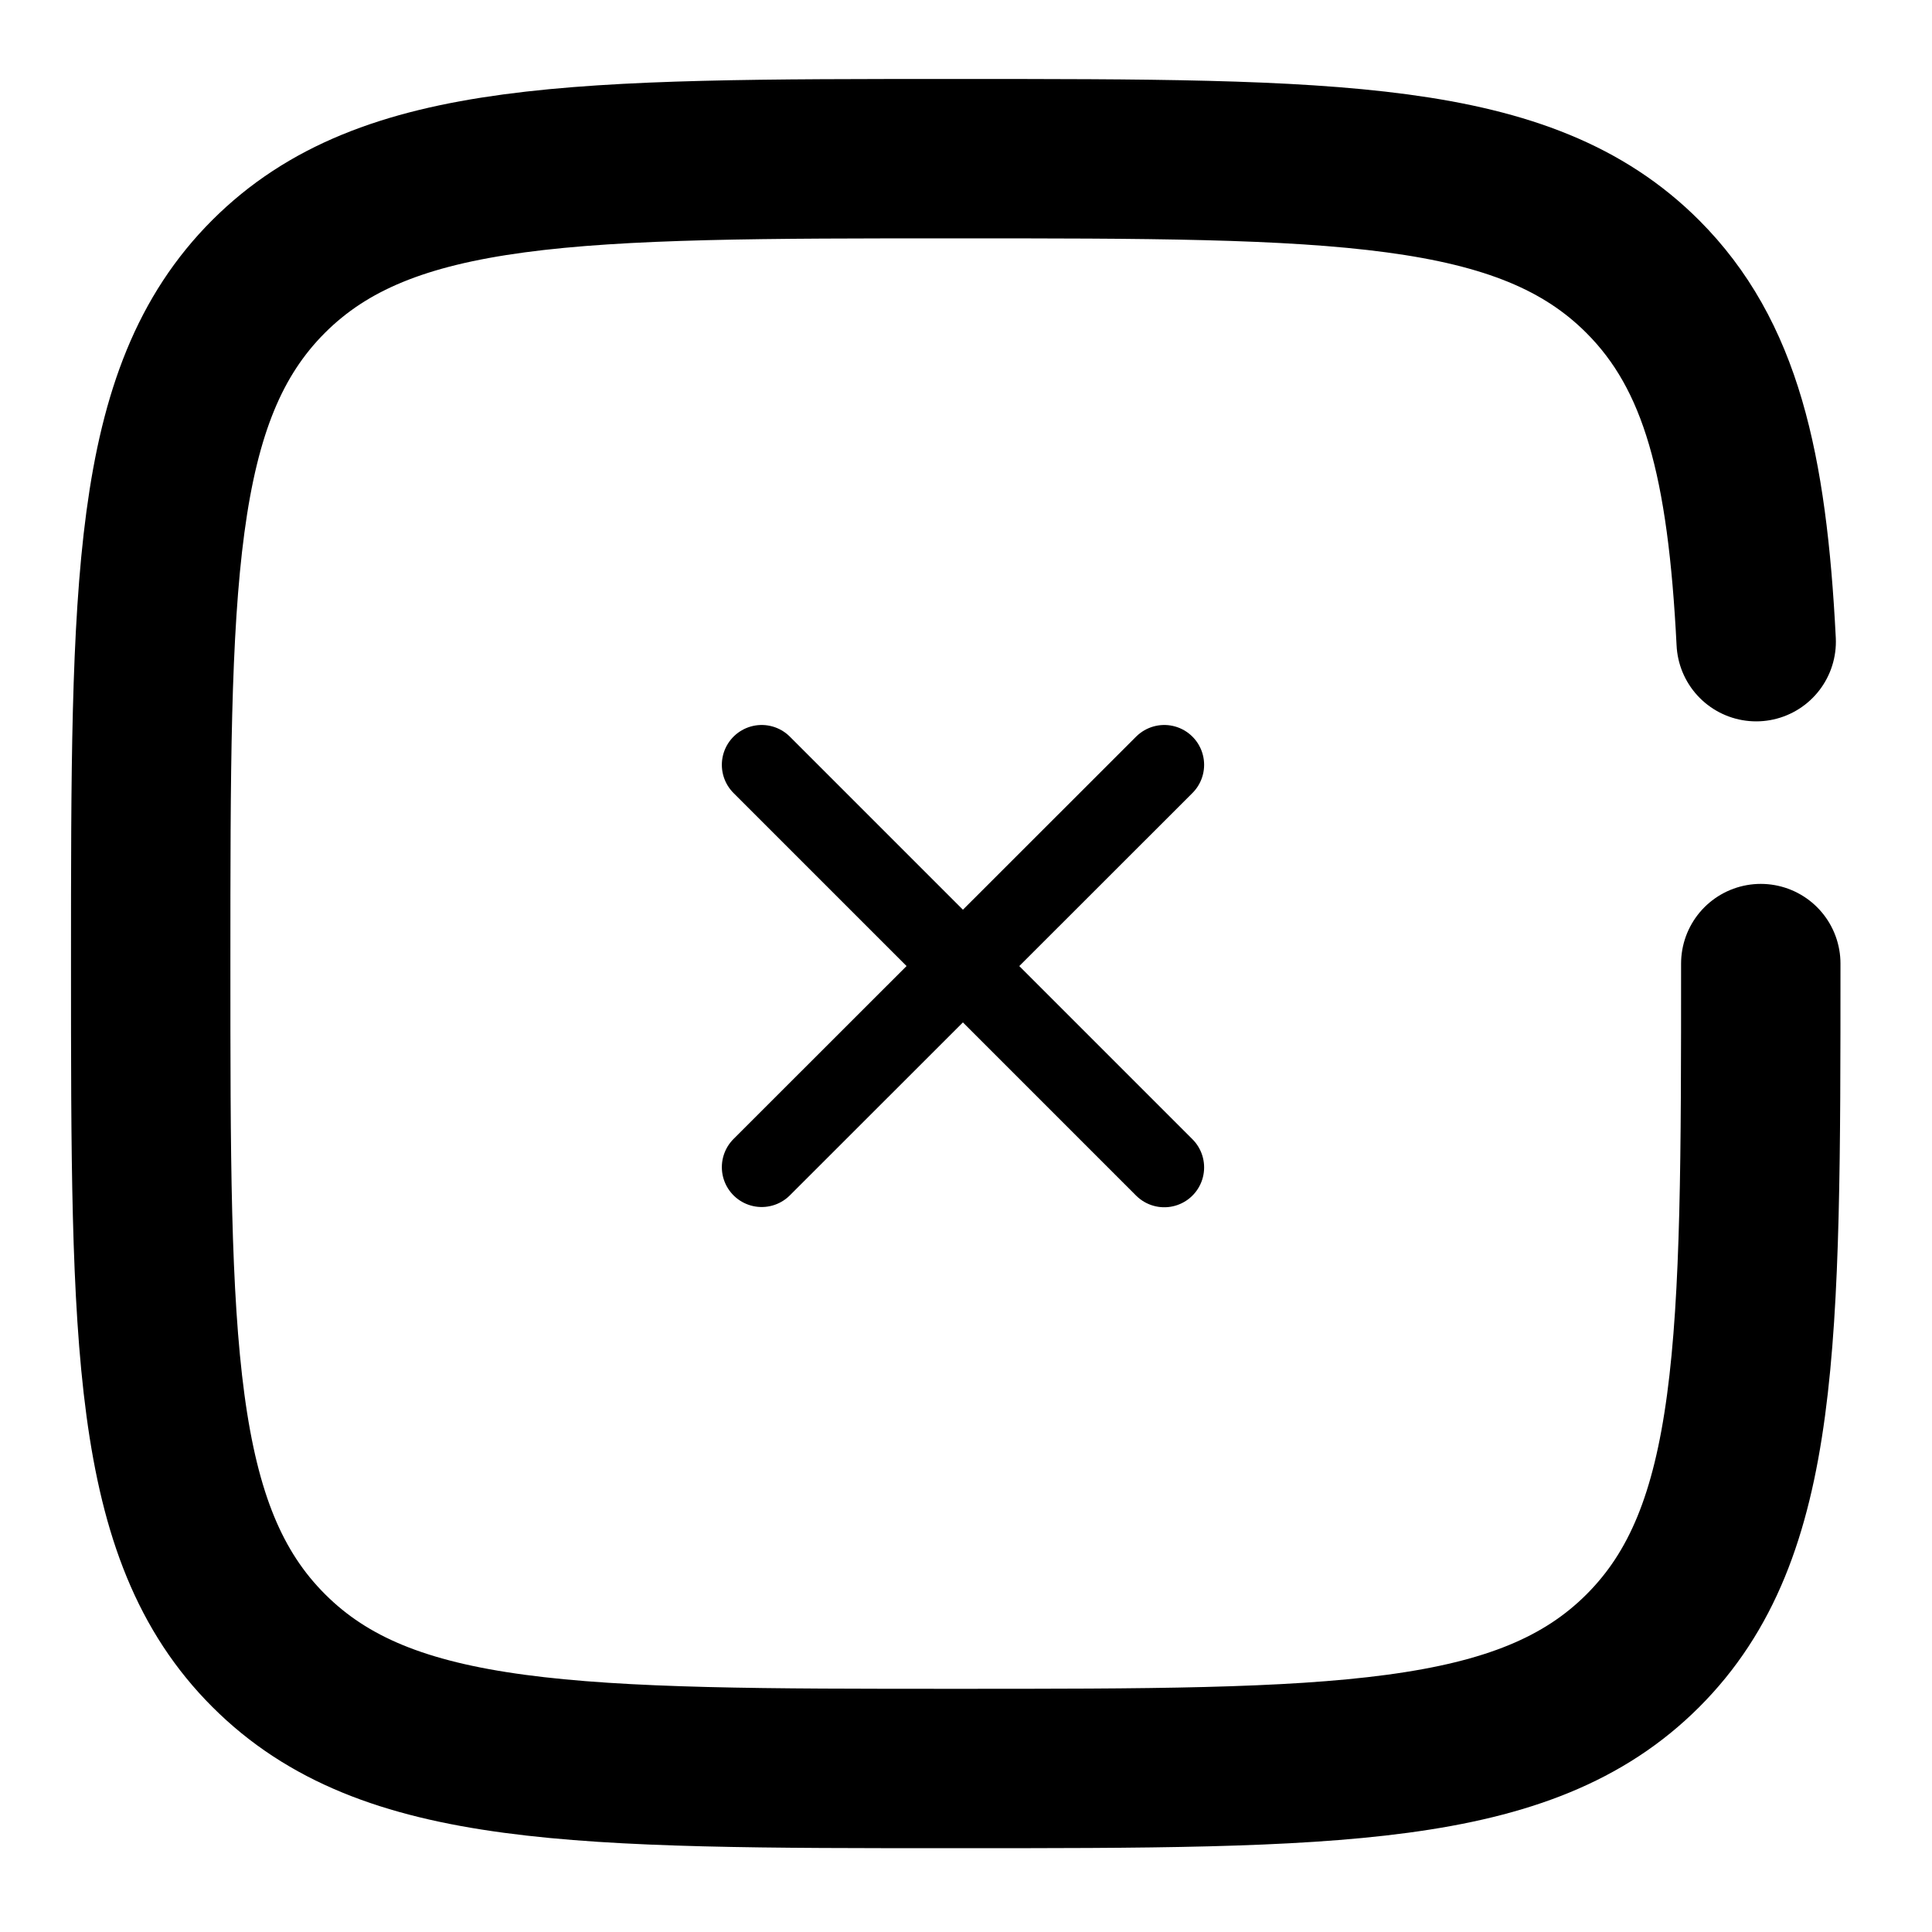
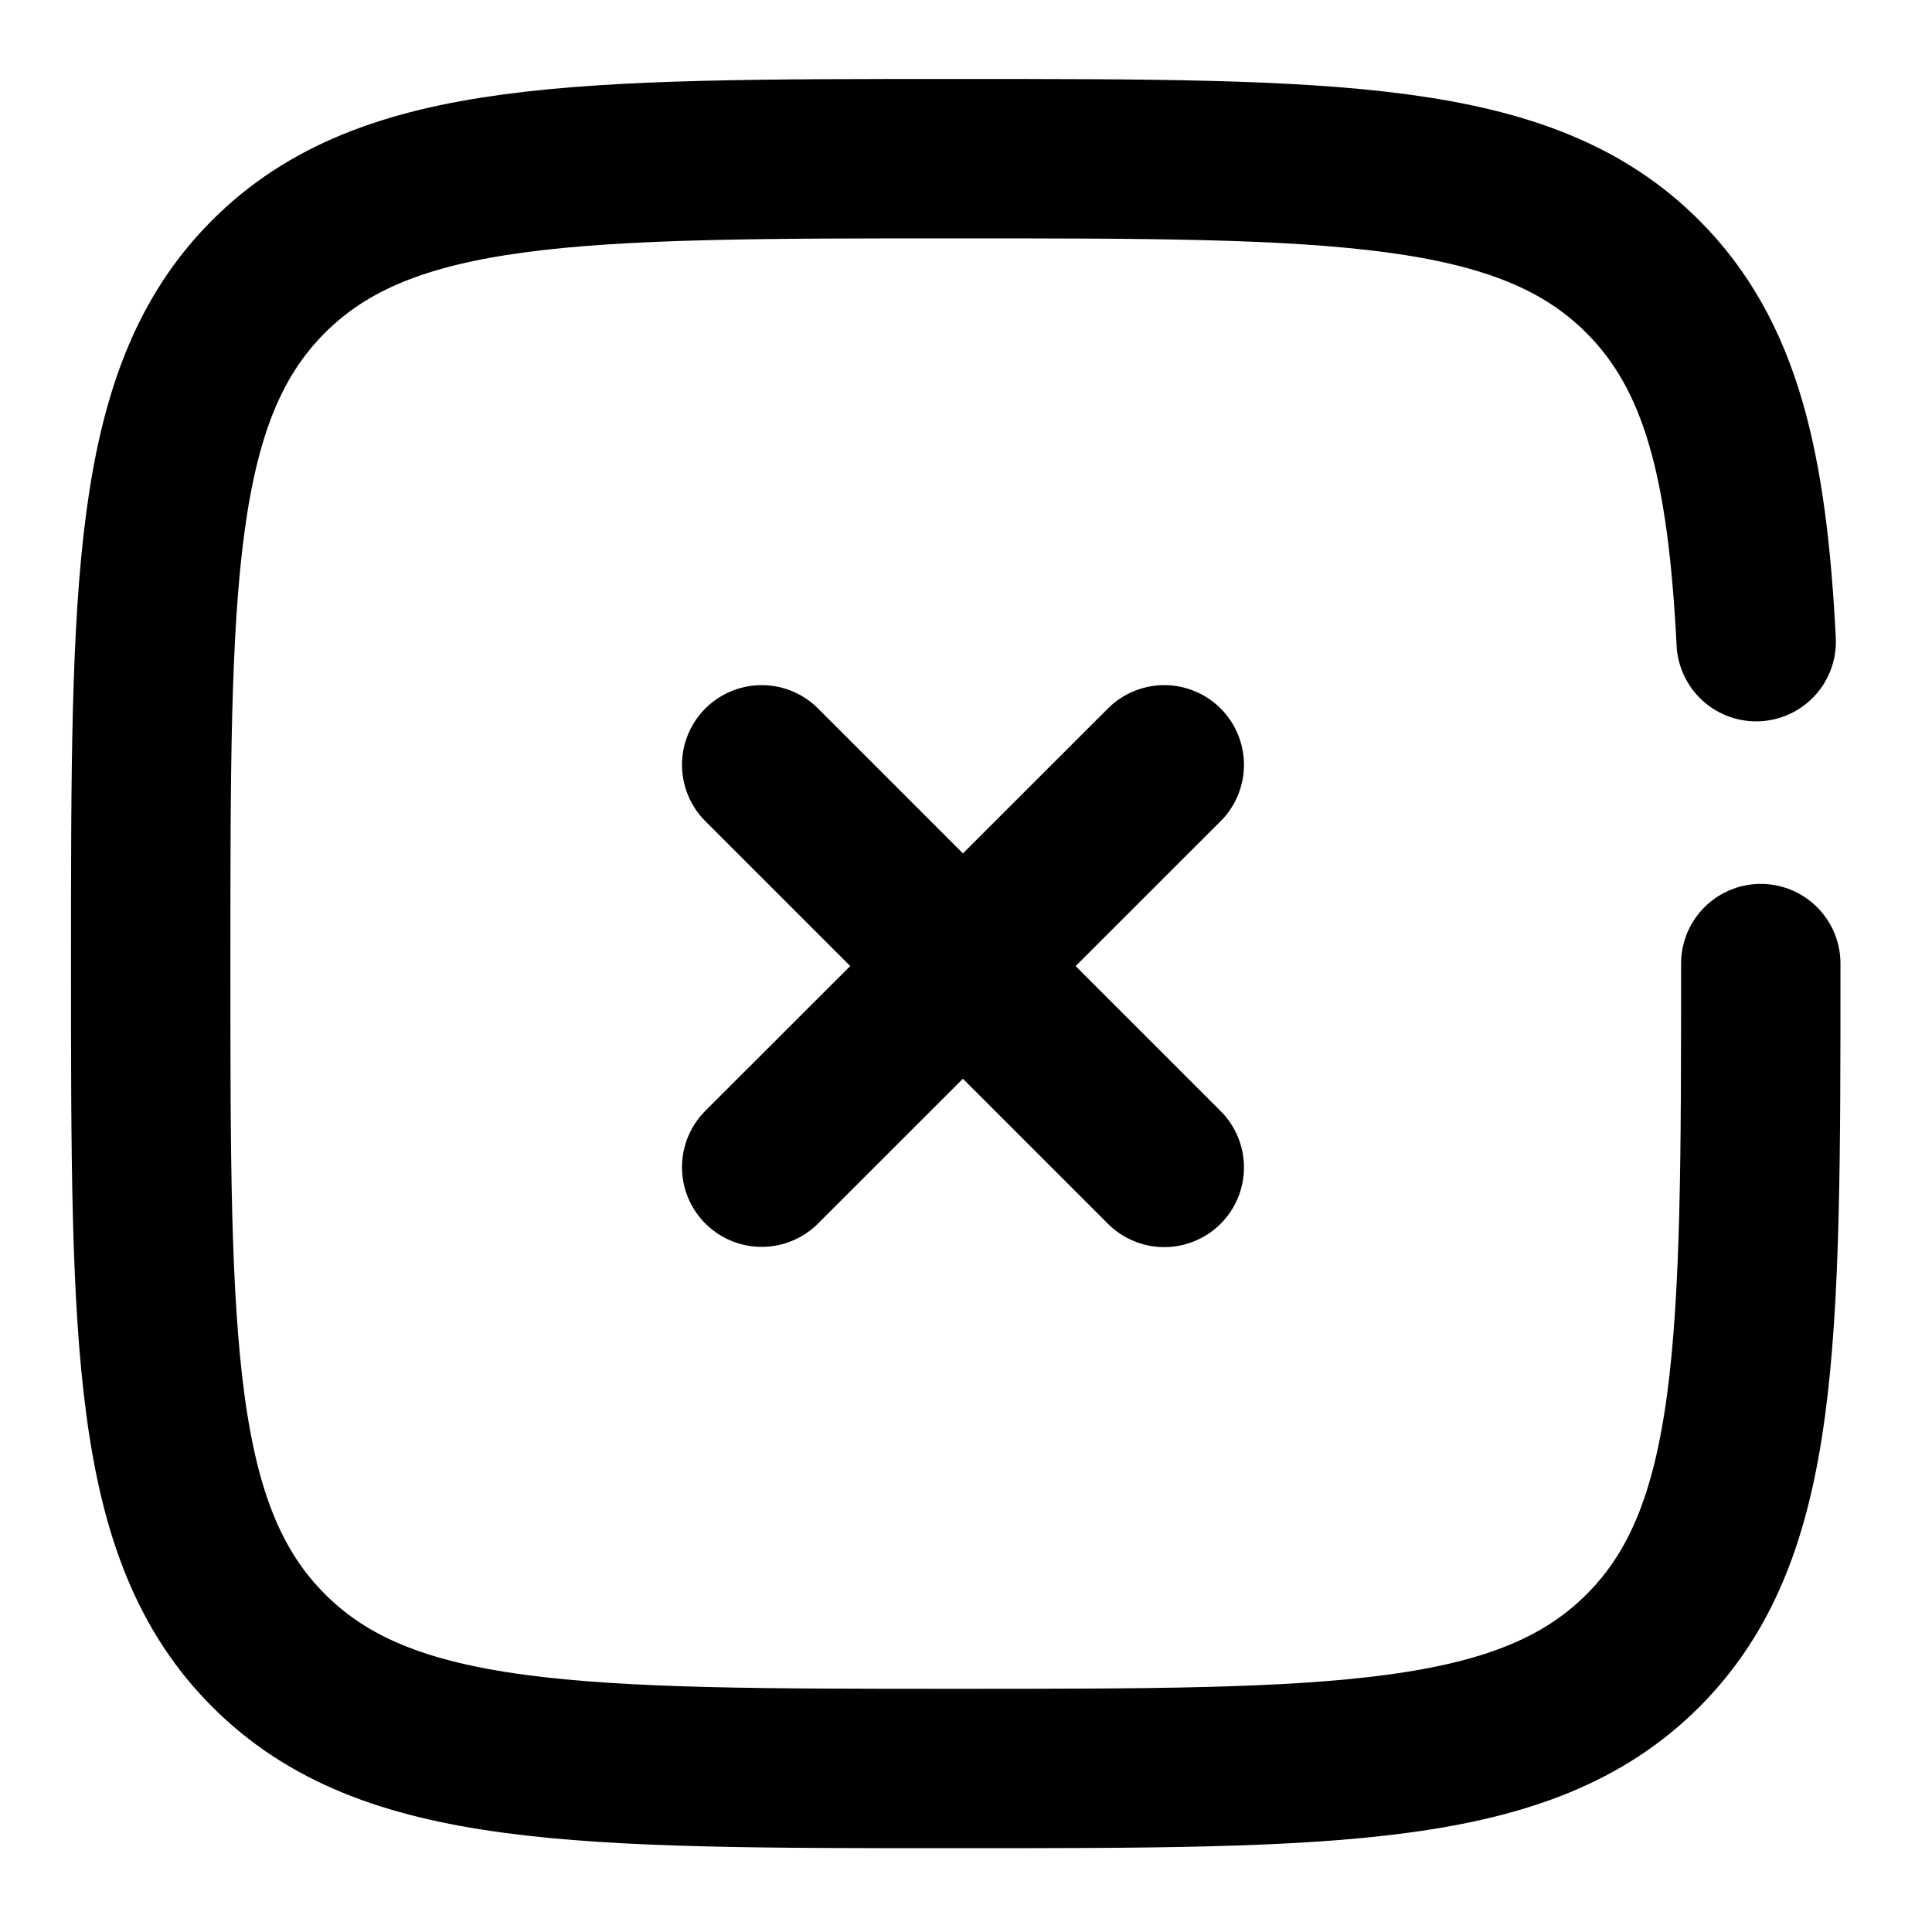
<svg xmlns="http://www.w3.org/2000/svg" version="1.1" x="0px" y="0px" viewBox="0 0 800 800" style="enable-background:new 0 0 800 800;" xml:space="preserve">
  <style type="text/css">
	.st0{display:none;}
	
		.st1{display:inline;fill:none;stroke:#000000;stroke-width:66;stroke-linecap:round;stroke-linejoin:round;stroke-miterlimit:133.333;}
	
		.st2{display:inline;fill:none;stroke:#000000;stroke-width:33;stroke-linecap:round;stroke-linejoin:round;stroke-miterlimit:133.333;}
	.st3{display:inline;fill:none;stroke:#000000;stroke-width:33;stroke-miterlimit:133.333;}
	.st4{display:inline;fill:none;stroke:#000000;stroke-width:66;stroke-linecap:round;stroke-miterlimit:133.333;}
	.st5{display:inline;fill:none;stroke:#000000;stroke-width:33;stroke-linecap:round;stroke-miterlimit:133.333;}
	.st6{display:inline;fill:none;stroke:#000000;stroke-width:66;stroke-linecap:round;stroke-miterlimit:10;}
	.st7{display:inline;fill:none;stroke:#000000;stroke-width:33;stroke-linecap:round;stroke-miterlimit:10;}
	.st8{display:inline;fill:none;stroke:#000000;stroke-width:66;stroke-miterlimit:133.333;}
	.st9{display:inline;}
	.st10{fill:#020202;}
	.st11{fill:none;stroke:#000000;stroke-width:66;stroke-linecap:round;stroke-miterlimit:133.333;}
- 	.st12{fill:none;stroke:#000000;stroke-width:33;stroke-linecap:round;stroke-linejoin:round;stroke-miterlimit:10;}
+ 	.st12{fill:none;stroke:#000000;stroke-width:66;stroke-linecap:round;stroke-linejoin:round;stroke-miterlimit:10;}
	.st13{display:inline;fill:none;stroke:#000000;stroke-width:33;stroke-linecap:round;stroke-linejoin:round;stroke-miterlimit:10;}
	.st14{display:inline;fill:none;stroke:#000000;stroke-width:66;stroke-miterlimit:10;}
	
		.st15{display:inline;fill:none;stroke:#000000;stroke-width:66.667;stroke-linecap:round;stroke-linejoin:round;stroke-miterlimit:66.667;}
	.st16{fill:none;stroke:#000000;stroke-width:66;stroke-linecap:round;stroke-linejoin:round;stroke-miterlimit:133.333;}
+ 	.st17{display:inline;fill:none;stroke:#000000;stroke-width:66;stroke-linecap:round;stroke-linejoin:round;stroke-miterlimit:10;}
+ 	.st18{fill-opacity:0;stroke:#000000;stroke-width:66;stroke-linecap:round;stroke-linejoin:round;stroke-miterlimit:25;}
+ 	.st19{fill:none;stroke:#000000;stroke-width:66;stroke-linecap:round;stroke-linejoin:round;stroke-miterlimit:25;}
</style>
  <g id="calendar" class="st0">
    <path class="st1" d="M580,699H202.4c-37.3,0-56,0-70.3-7.3c-12.5-6.4-22.7-16.6-29.1-29.1c-7.3-14.3-7.3-32.9-7.3-70.3v-320   c0-37.3,0-56,7.3-70.3c6.4-12.5,16.6-22.7,29.1-29.1c14.3-7.3,32.9-7.3,70.3-7.3h386.7c37.3,0,56,0,70.3,7.3   c12.5,6.4,22.7,16.6,29.1,29.1c7.3,14.3,7.3,32.9,7.3,70.3v306 M229,99v66.7 M562.4,99v66.7 M95.7,299h600" />
  </g>
  <g id="month" class="st0">
    <rect x="202.9" y="398.8" class="st2" width="379.3" height="192.3" />
  </g>
  <g id="week" class="st0">
    <rect x="202.9" y="398.8" class="st2" width="379.3" height="104.3" />
  </g>
  <g id="day" class="st0">
    <rect x="202.9" y="398.8" class="st2" width="118.3" height="104.3" />
  </g>
  <g id="screenshot" class="st0">
    <circle class="st3" cx="400" cy="433.3" r="100" />
    <path class="st4" d="M66.7,445.5c0-102.1,0-153.2,25-189.9c10.8-15.9,24.7-29.5,40.9-40.1c24-15.8,54.1-21.4,100.1-23.4   c22,0,40.9-16.3,45.2-37.5c6.5-31.7,34.8-54.5,67.8-54.5h108.9c32.9,0,61.3,22.8,67.8,54.5c4.3,21.1,23.2,37.5,45.2,37.5   c46,2,76.1,7.6,100.1,23.4c16.2,10.6,30.1,24.2,40.9,40.1c25,36.7,25,87.8,25,189.9c0,102.1,0,153.2-25,189.9   c-10.8,15.9-24.7,29.5-40.9,40.1C630.1,700,578.1,700,474.1,700H325.9c-104,0-156.1,0-193.4-24.5c-16.2-10.6-30.1-24.3-40.9-40.1   C84.6,625,79.5,613.5,75.9,600" />
    <path class="st5" d="M633.3,333.3H600" />
  </g>
  <g id="settings" class="st0">
    <circle class="st3" cx="396.3" cy="399.3" r="100" />
    <path class="st4" d="M118.3,353.9c15.8,9.9,25.9,26.8,25.9,45.4c0,18.6-10.1,35.5-25.9,45.4c-10.7,6.7-17.6,12.1-22.5,18.5   c-10.8,14-15.5,31.8-13.2,49.3c1.7,13.1,9.5,26.6,25,53.5c15.5,26.9,23.3,40.3,33.8,48.4c14,10.8,31.8,15.5,49.3,13.2   c8-1.1,16.1-4.3,27.3-10.3c16.4-8.7,36.1-9,52.2,0.3c16.1,9.3,25.6,26.5,26.3,45.1c0.5,12.6,1.7,21.3,4.8,28.8   c6.8,16.3,19.7,29.3,36.1,36.1c12.3,5.1,27.8,5.1,58.8,5.1s46.6,0,58.8-5.1c16.3-6.8,29.3-19.7,36.1-36.1   c3.1-7.5,4.3-16.1,4.8-28.8c0.7-18.6,10.2-35.8,26.3-45.1c16.1-9.3,35.8-9,52.2-0.3c11.2,5.9,19.3,9.2,27.3,10.3   c17.5,2.3,35.3-2.4,49.3-13.2c10.5-8.1,18.3-21.5,33.8-48.4c6.9-12,12.3-21.3,16.3-29.1 M674.2,444.6   c-15.8-9.9-25.9-26.8-25.9-45.4c0-18.6,10.1-35.5,25.9-45.4c10.7-6.7,17.6-12.1,22.5-18.5c10.8-14,15.5-31.8,13.2-49.3   c-1.7-13.1-9.5-26.6-25-53.5c-15.5-26.9-23.3-40.4-33.8-48.4c-14-10.8-31.8-15.5-49.3-13.2c-8,1.1-16.1,4.3-27.3,10.3   c-16.5,8.7-36.1,9-52.2-0.3c-16.1-9.3-25.6-26.5-26.3-45.1c-0.5-12.7-1.7-21.3-4.8-28.8c-6.8-16.3-19.7-29.3-36.1-36.1   c-12.3-5.1-27.8-5.1-58.8-5.1s-46.6,0-58.8,5.1c-16.3,6.8-29.3,19.7-36.1,36.1c-3.1,7.5-4.3,16.1-4.8,28.8   c-0.7,18.6-10.2,35.8-26.3,45.1c-16.1,9.3-35.8,9-52.2,0.3c-11.2-5.9-19.3-9.2-27.3-10.3c-17.5-2.3-35.3,2.4-49.3,13.2   c-10.5,8.1-18.3,21.5-33.8,48.4c-6.9,12-12.3,21.3-16.3,29.1" />
  </g>
  <g id="delete" class="st0">
    <line class="st6" x1="124.4" y1="215.5" x2="689.4" y2="215.5" />
    <line class="st7" x1="515.9" y1="395" x2="515.9" y2="564.8" />
    <line class="st7" x1="297.9" y1="395" x2="297.9" y2="564.8" />
    <path class="st6" d="M297.9,134c0,0,23.9-62.5,114.5-62.5S515.9,134,515.9,134" />
    <path class="st6" d="M655.3,313.1v345c0,30.3-24.8,55-55,55H213.6c-30.3,0-55-24.8-55-55v-345" />
    <line class="st7" x1="406.9" y1="393.6" x2="406.9" y2="563.4" />
  </g>
  <g id="rec" class="st0">
    <path class="st8" d="M229.1,249c0-92,74.6-166.7,166.7-166.7c92,0,166.7,74.6,166.7,166.7v100c0,92-74.6,166.7-166.7,166.7   c-92,0-166.7-74.6-166.7-166.7V249z" />
    <path class="st5" d="M429.1,249h133.3" />
    <path class="st5" d="M429.1,349h133.3" />
    <path class="st4" d="M395.8,615.7v100" />
    <path class="st4" d="M126.4,393.3c0,0,20.7,104.5,89.5,158.6c72.8,57.2,179.9,63.8,179.9,63.8" />
    <path class="st4" d="M665.2,375.6c0,0,5.7,72-62.3,149.7c-54.7,62.5-114.1,78.5-114.1,78.5" />
  </g>
  <g id="share" class="st0">
    <path class="st4" d="M132,417.6c0,46,37.3,83.3,83.3,83.3s83.3-37.3,83.3-83.3s-37.3-83.3-83.3-83.3" />
    <path class="st5" d="M465.4,234.3L298.7,350.9" />
    <path class="st5" d="M465.4,600.9L298.7,484.3" />
    <path class="st4" d="M548.7,717.6c46,0,83.3-37.3,83.3-83.3S594.7,551,548.7,551s-83.3,37.3-83.3,83.3" />
    <path class="st4" d="M620.9,242.6c-23,39.9-74,53.5-113.8,30.5c-39.9-23-53.5-74-30.5-113.8c23-39.9,74-53.5,113.8-30.5" />
  </g>
  <g id="premium" class="st0">
    <path class="st1" d="M663.7,399.8c0,148.7-182,256.5-245.3,289.4c-6.8,3.6-10.3,5.3-15,6.3c-3.7,0.7-9,0.7-12.7,0   c-4.7-0.9-8.2-2.7-15-6.3c-63.3-33-245.3-140.7-245.3-289.4V273.7c0-26.7,0-40,4.4-51.4c3.9-10.1,10.1-19.1,18.2-26.3   c9.2-8.1,21.7-12.8,46.6-22.1l178.7-67c6.9-2.6,10.4-3.9,14-4.4c3.2-0.5,6.4-0.5,9.5,0c3.6,0.5,7,1.8,14,4.4l178.7,67   c25,9.4,37.4,14,46.6,22.1c8.1,7.2,14.4,16.2,18.2,26.3c4.4,11.5,4.4,24.8,4.4,51.4V399.8z" />
  </g>
  <g id="Layer_30" class="st0">
    <polyline class="st1" points="379.1,299.8 329.1,399.8 462.4,399.8 412.4,499.8  " />
  </g>
  <g id="Layer_32" class="st0">
    <polygon class="st2" points="397,292.2 432,363 510.1,374.4 453.6,429.5 466.9,507.4 397,470.6 327.1,507.4 340.4,429.5    283.8,374.4 362,363  " />
  </g>
  <g id="Layer_31" class="st0">
    <path class="st2" d="M534.7,228.4v49 M534.7,326.4v-49 M534.7,277.4h-49 M534.7,277.4h49" />
  </g>
  <g id="target" class="st0">
    <path class="st2" d="M62.4,399h100" />
    <path class="st2" d="M629.1,399h100" />
    <path class="st2" d="M395.8,732.3v-100" />
    <path class="st2" d="M395.8,165.7v-100" />
    <path class="st2" d="M329.1,399h66.7h66.7" />
    <path class="st2" d="M395.8,465.7V399v-66.7" />
    <path class="st1" d="M229.1,110.3c49-28.4,106-44.6,166.7-44.6c184.1,0,333.3,149.2,333.3,333.3c0,184.1-149.2,333.3-333.3,333.3   C211.7,732.3,62.4,583.1,62.4,399c0-60.7,16.2-117.6,44.6-166.7" />
  </g>
  <g id="warning" class="st0">
    <path class="st4" d="M206.1,299c76.2-133.3,122-200,189.7-200c77,0,125.7,86.2,222.9,258.7l12.1,21.5   c80.8,143.3,121.3,215,84.7,267.4C679,699,588.7,699,407.9,699h-24.2c-180.8,0-271.1,0-307.7-52.4c-31.7-45.5-5.4-105.5,54.9-214.3   " />
    <path class="st4" d="M395.8,265.7v166.7" />
    <line class="st4" x1="395.5" y1="563.6" x2="396" y2="563.6" />
  </g>
  <g id="robot" class="st0">
    <path class="st1" d="M634.3,410.7h33.3c36.8,0,66.7,29.8,66.7,66.7v33.3c0,36.8-29.8,66.7-66.7,66.7l-33.3,2 M167.6,462.7v66.7    M167.6,410.7h-33.3c-36.8,0-66.7,29.8-66.7,66.7v33.3c0,36.8,29.8,66.7,66.7,66.7h33.3 M401,277.4H301   c-73.6,0-133.3,59.7-133.3,133.3v2l-0.1,0v164.7v-0.1V721h100h266.7h100V577.3v2.1V410.7v0l0,0c0-73.6-59.7-133.3-133.3-133.3H401    M301,412.7L301,412.7 M501,412.7L501,412.7" />
    <g class="st9">
      <path d="M401,101.7c18.4,0,33.3,14.9,33.3,33.3s-14.9,33.3-33.3,33.3s-33.3-14.9-33.3-33.3S382.6,101.7,401,101.7 M401,35.7    c-54.8,0-99.3,44.5-99.3,99.3s44.5,99.3,99.3,99.3s99.3-44.5,99.3-99.3S455.7,35.7,401,35.7L401,35.7z" />
    </g>
    <rect x="268.5" y="517.3" class="st2" width="261" height="102.5" />
  </g>
  <g id="dark" class="st0">
    <path class="st1" d="M387.3,186.3c54.2-53.9,129-87.3,211.5-87.3c32.8,0,64.3,5.2,93.8,14.9C596.5,172.4,532.2,278.2,532.2,399   c0,120.8,64.3,226.6,160.4,285.1c-29.5,9.7-61,14.9-93.8,14.9c-61.7,0-119-18.6-166.7-50.5" />
    <g class="st9">
      <path class="st10" d="M310,328.8c6.2,0,12.3,3.4,15,10.2l14.3,36.5c1.6,4.2,4.9,7.5,9.1,9.1l36.4,14.4c13.6,5.4,13.6,24.7,0,30.1    l-36.4,14.4c-4.2,1.6-7.4,4.9-9.1,9.1l-14.3,36.5c-2.7,6.8-8.8,10.2-15,10.2s-12.3-3.4-15-10.2l-14.3-36.5    c-1.6-4.2-4.9-7.5-9.1-9.1l-36.4-14.4c-13.6-5.4-13.6-24.7,0-30.1l36.4-14.4c4.2-1.6,7.4-4.9,9.1-9.1L295,339    C297.6,332.2,303.8,328.8,310,328.8 M310,295.8c-20.3,0-38.3,12.2-45.7,31.2l-11.7,29.7L223,368.4c-18.9,7.5-31.1,25.4-31.1,45.7    s12.2,38.3,31.1,45.7l29.6,11.7l11.7,29.7c7.4,18.9,25.4,31.2,45.7,31.2c20.3,0,38.3-12.2,45.7-31.2l11.7-29.7l29.6-11.7    c18.9-7.5,31.1-25.4,31.1-45.7s-12.2-38.3-31.1-45.7l-29.6-11.7L355.7,327C348.2,308,330.3,295.8,310,295.8L310,295.8z" />
    </g>
    <g class="st9">
      <path d="M181,522.9c6.2,0,12.3,3.4,15,10.2l5.2,13.3c1.6,4.2,4.9,7.5,9.1,9.1l13.3,5.3c13.6,5.4,13.6,24.7,0,30.1l-13.3,5.3    c-4.2,1.6-7.4,4.9-9.1,9.1l-5.2,13.3c-2.7,6.8-8.8,10.2-15,10.2c-6.2,0-12.3-3.4-15-10.2l-5.2-13.3c-1.6-4.2-4.9-7.5-9.1-9.1    l-13.3-5.3c-13.6-5.4-13.6-24.7,0-30.1l13.3-5.3c4.2-1.6,7.4-4.9,9.1-9.1l5.2-13.3C168.7,526.3,174.9,522.9,181,522.9 M181,489.9    c-20.3,0-38.3,12.2-45.7,31.2l-2.6,6.5l-6.4,2.6c-18.9,7.5-31.1,25.4-31.1,45.7c0,20.3,12.2,38.3,31.1,45.7l6.4,2.6l2.6,6.5    c7.4,18.9,25.4,31.2,45.7,31.2c20.3,0,38.3-12.2,45.7-31.2l2.6-6.5l6.4-2.6c18.9-7.5,31.1-25.4,31.1-45.7    c0-20.3-12.2-38.3-31.1-45.7l-6.4-2.6l-2.6-6.5C219.3,502.1,201.4,489.9,181,489.9L181,489.9z" />
    </g>
  </g>
  <g id="light" class="st0">
    <path class="st6" d="M238.6,343.5c-6.1,17.4-9.5,36.1-9.5,55.6c0,92,74.6,166.7,166.7,166.7c92,0,166.7-74.6,166.7-166.7   c0-92-74.6-166.7-166.7-166.7c-19.5,0-38.2,3.3-55.6,9.5" />
    <path class="st7" d="M395.8,65.7v66.7" />
    <path class="st7" d="M395.8,665.7v66.7" />
    <path class="st7" d="M129.1,399H62.4" />
    <path class="st7" d="M729.1,399h-66.7" />
    <path class="st7" d="M655,139.8L581,207.5" />
    <path class="st7" d="M136.5,139.8l74.1,67.7" />
    <path class="st7" d="M210.6,584.2l-74.1,74.1" />
    <path class="st7" d="M655,658.3L581,584.2" />
  </g>
  <g id="time" class="st0">
    <path class="st2" d="M395.8,265.7V399l83.3,83.3" />
-     <path class="st1" d="M229.1,110.3c49-28.4,106-44.6,166.7-44.6c184.1,0,333.3,149.2,333.3,333.3c0,184.1-149.2,333.3-333.3,333.3   C211.7,732.3,62.4,583.1,62.4,399c0-60.7,16.2-117.6,44.6-166.7" />
+     <path class="st1" d="M690.2,238c28.4,49,44.6,106,44.6,166.7c0,184.1-149.2,333.3-333.3,333.3C217.3,738,68.1,588.8,68.1,404.7   c0-184.1,149.2-333.3,333.3-333.3c60.7,0,117.6,16.2,166.7,44.6" />
  </g>
  <g id="BG1">
    <path class="st11" d="M729.1,399c0,157.1,0,235.7-48.8,284.5c-48.8,48.8-127.4,48.8-284.5,48.8c-157.1,0-235.7,0-284.5-48.8   C62.4,634.7,62.4,556.1,62.4,399c0-157.1,0-235.7,48.8-284.5c48.8-48.8,127.4-48.8,284.5-48.8c157.1,0,235.7,0,284.5,48.8   c32.5,32.5,43.3,78.1,47,151.2" />
  </g>
  <g id="plan" class="st0">
    <path class="st2" d="M210,487.5l18.1,40l115.2-100" />
    <path class="st2" d="M210,296.2l38.1,40l95.2-100" />
    <path class="st5" d="M443.3,302.9H590" />
    <path class="st5" d="M443.3,494.2H590" />
  </g>
  <g id="settings_1_" class="st0">
    <path class="st4" d="M215.8,234.3h360" />
    <path class="st4" d="M215.8,399h360" />
    <path class="st4" d="M215.8,563.7h360" />
  </g>
  <g id="log" class="st0">
-     <path class="st2" d="M399.1,287.3v112.6 M399.1,512.5V399.9 M399.1,399.9H286.4 M399.1,399.9h112.6" />
+     <path class="st1" d="M399.1,287.3v112.6 M399.1,512.5V399.9 M399.1,399.9H286.4 M399.1,399.9h112.6" />
  </g>
  <g id="close">
    <path class="st12" d="M482.1,316.7L315.4,483.3 M315.4,316.7l166.7,166.7" />
  </g>
  <g id="check" class="st0">
    <path class="st13" d="M279.1,415.7l66.7,66.7l166.7-166.7" />
  </g>
  <g id="BG2" class="st0">
    <path class="st4" d="M729.1,399c0,157.1,0,235.7-48.8,284.5c-48.8,48.8-127.4,48.8-284.5,48.8c-157.1,0-235.7,0-284.5-48.8   C62.4,634.7,62.4,556.1,62.4,399c0-157.1,0-235.7,48.8-284.5c48.8-48.8,127.4-48.8,284.5-48.8c20,0,38.8,0,56.4,0.1" />
  </g>
  <g id="edit" class="st0">
    <path class="st14" d="M715.5,201.3l-318,318c-31.7,31.7-125.7,46.3-146.7,25.3s-6.7-115,25-146.7L594.2,79.7   c7.9-8.6,17.4-15.4,27.9-20.2c10.6-4.8,22-7.4,33.6-7.6c11.6-0.2,23.2,1.9,33.9,6.2c10.8,4.3,20.6,10.8,28.8,19s14.7,18,19,28.8   s6.4,22.3,6.1,34c-0.3,11.6-2.9,23.1-7.7,33.6S724.1,193.5,715.5,201.3L715.5,201.3z" />
  </g>
  <g id="quick_edit" class="st0">
    <path class="st14" d="M715.5,201.3l-318,318c-31.7,31.7-125.7,46.3-146.7,25.3s-6.7-115,25-146.7L594.2,79.7   c7.9-8.6,17.4-15.4,27.9-20.2c10.6-4.8,22-7.4,33.6-7.6c11.6-0.2,23.2,1.9,33.9,6.2c10.8,4.3,20.6,10.8,28.8,19s14.7,18,19,28.8   s6.4,22.3,6.1,34c-0.3,11.6-2.9,23.1-7.7,33.6S724.1,193.5,715.5,201.3L715.5,201.3z" />
    <line class="st7" x1="248.2" y1="235.6" x2="329.3" y2="235.6" />
    <line class="st7" x1="176.3" y1="313.2" x2="257.4" y2="313.2" />
    <line class="st7" x1="320.1" y1="157.9" x2="401.2" y2="157.9" />
  </g>
  <g id="analysis" class="st0">
    <path class="st15" d="M173.1,445.9l202.9-205l109.7,105l134.1-156.8l74.7,72.8" />
  </g>
  <g id="import_1_" class="st0">
    <g class="st9">
      <path class="st16" d="M657.7,169L384.4,442.3" />
      <path class="st16" d="M357.7,308v161h161" />
    </g>
  </g>
  <g id="export" class="st0">
    <g class="st9">
      <path class="st16" d="M398.7,428L672,154.7" />
      <path class="st16" d="M698.7,289V128h-161" />
    </g>
  </g>
+   <g id="dollar" class="st0">
+     <path class="st4" d="M326.9,583.7c62.7,0,113.5-42.3,113.5-94.6c0-52.2-50.8-94.6-113.5-94.6s-113.5-42.3-113.5-94.6   c0-52.2,50.8-94.6,113.5-94.6 M326.9,583.7c-62.7,0-113.5-42.3-113.5-94.6 M326.9,583.7v37.8 M326.9,167.5v37.8 M326.9,205.4   c62.7,0,113.5,42.3,113.5,94.6" />
+   </g>
+   <g id="currentprice" class="st0">
+     <circle class="st2" cx="602.1" cy="197.6" r="71.2" />
+     <line class="st2" x1="602.6" y1="83.8" x2="602.6" y2="118.3" />
+     <line class="st2" x1="602.6" y1="271.6" x2="602.6" y2="306.1" />
+     <line class="st2" x1="486.4" y1="197" x2="520.9" y2="197" />
+     <line class="st2" x1="674.2" y1="197" x2="708.7" y2="197" />
+   </g>
+   <g id="entryclock" class="st0">
+     <path class="st1" d="M734.8,404.7c0,184.1-149.2,333.3-333.3,333.3C217.3,738,68.1,588.8,68.1,404.7   c0-184.1,149.2-333.3,333.3-333.3" />
+     <path class="st2" d="M395.8,265.7V399l83.3,83.3" />
+   </g>
+   <g id="entry" class="st0">
+     <g class="st9">
+       <path class="st16" d="M697.5,124.8L573.4,252.1" />
+       <path class="st16" d="M546.7,117.8v161h161" />
+     </g>
+   </g>
+   <g id="exit" class="st0">
+     <g class="st9">
+       <path class="st16" d="M558.8,270.8l124.1-127.4" />
+       <path class="st16" d="M709.6,277.8v-161h-161" />
+     </g>
+   </g>
+   <g id="timeframe" class="st0">
+     <circle class="st14" cx="406.7" cy="406.2" r="221.1" />
+     <line class="st17" x1="243.4" y1="583.2" x2="157.7" y2="700.8" />
+     <line class="st17" x1="653.4" y1="700.8" x2="567.7" y2="583.2" />
+     <line class="st17" x1="373.1" y1="329.4" x2="373.1" y2="439.5" />
+     <line class="st17" x1="472.7" y1="439.7" x2="374" y2="439.7" />
+     <path class="st17" d="M113.7,197.8c0,0,1.6-32.1,31.3-59.1s64.2-29.9,64.2-29.9" />
+     <path class="st17" d="M686.2,197.8c0,0-1.6-32.1-31.3-59.1s-64.2-29.9-64.2-29.9" />
+   </g>
+   <g id="category" class="st0">
+     <circle class="st17" cx="248" cy="243.1" r="96.9" />
+     <rect x="467.2" y="152.6" class="st17" width="181" height="181" />
+     <polygon class="st17" points="243.3,439.2 141.7,618.9 344.9,618.9  " />
+     <polygon class="st17" points="557.7,426.6 591,494 665.4,504.9 611.6,557.4 624.3,631.5 557.7,596.5 491.1,631.5 503.8,557.4    450,504.9 524.4,494  " />
+   </g>
+   <g id="strategy" class="st0">
+     <path class="st17" d="M310.8,189.7L179,321.6 M179,189.7l131.9,131.9" />
+     <circle class="st17" cx="553.5" cy="542.7" r="83.1" />
+     <path class="st17" d="M152.3,508.2c0,0,154.8-20,262.1-93.8S588,227.8,588,227.8" />
+     <line class="st17" x1="592.9" y1="222.2" x2="489.3" y2="246" />
+     <line class="st17" x1="592.9" y1="223.7" x2="598.1" y2="329.7" />
+   </g>
+   <g id="direction" class="st0">
+     <g class="st9">
+       <line class="st12" x1="283.5" y1="234.4" x2="283.5" y2="574.2" />
+       <line class="st12" x1="282.6" y1="235" x2="214.6" y2="302.9" />
+       <line class="st12" x1="284.6" y1="235" x2="352.6" y2="302.9" />
+     </g>
+     <g class="st9">
+       <line class="st12" x1="530.1" y1="574.2" x2="530.1" y2="234.4" />
+       <line class="st12" x1="531.1" y1="573.6" x2="599" y2="505.7" />
+       <line class="st12" x1="529" y1="573.6" x2="461.1" y2="505.7" />
+     </g>
+   </g>
+   <g id="amount" class="st0">
+     <line class="st1" x1="170.9" y1="605.8" x2="299.9" y2="605.8" />
+     <line class="st1" x1="170.9" y1="470.4" x2="394.5" y2="470.4" />
+     <line class="st1" x1="170.9" y1="335" x2="519.7" y2="335" />
+     <line class="st1" x1="170.9" y1="199.7" x2="630.2" y2="199.7" />
+   </g>
+   <g id="ticker" class="st0">
+     <g class="st9">
+       <path class="st18" d="M96.3,599.7h44.6 M96.3,483.6h44.6 M96.3,97.3v616.7h616.7 M96.2,142.8h44.6 M96.2,256.7h44.6 M96.2,369.6    h44.6" />
+       <path class="st19" d="M291.4,541.8c0,24.8-20.1,44.9-44.9,44.9c-24.8,0-44.9-20.1-44.9-44.9c0-24.8,20.1-44.9,44.9-44.9    C271.3,496.9,291.4,517,291.4,541.8z M400.7,323.8c0,24.8-20.1,44.9-44.9,44.9c0,0,0,0,0,0c-24.8,0-44.9-20.1-44.9-44.9    s20.1-44.9,44.9-44.9C380.6,278.8,400.7,298.9,400.7,323.8L400.7,323.8z M582.2,475.4c0,24.8-20.1,44.9-44.9,44.9    c-24.8,0-44.9-20.1-44.9-44.9c0-24.8,20.1-44.9,44.9-44.9C562.1,430.5,582.2,450.6,582.2,475.4z M672.3,169.6    c0,24.8-20.1,44.9-44.9,44.9c-24.8,0-44.9-20.1-44.9-44.9c0-24.8,20.1-44.9,44.9-44.9C652.1,124.7,672.2,144.8,672.3,169.6    L672.3,169.6z" />
+       <path class="st18" d="M272.8,498.1l58.8-130.7 M394.5,357.3l101.4,88 M552.8,428.4l63.1-212.2" />
+     </g>
+   </g>
  <g id="BG3" class="st0">
    <path class="st1" d="M698.7,472.6V209.9c0-62.2-50.4-112.6-112.6-112.6H398.4 M698.7,472.6l-244,225.2 M698.7,472.6H529.8   c-41.5,0-75.1,33.6-75.1,75.1v150.1 M454.7,697.9h-244c-62.2,0-112.6-50.4-112.6-112.6V397.6" />
  </g>
</svg>
